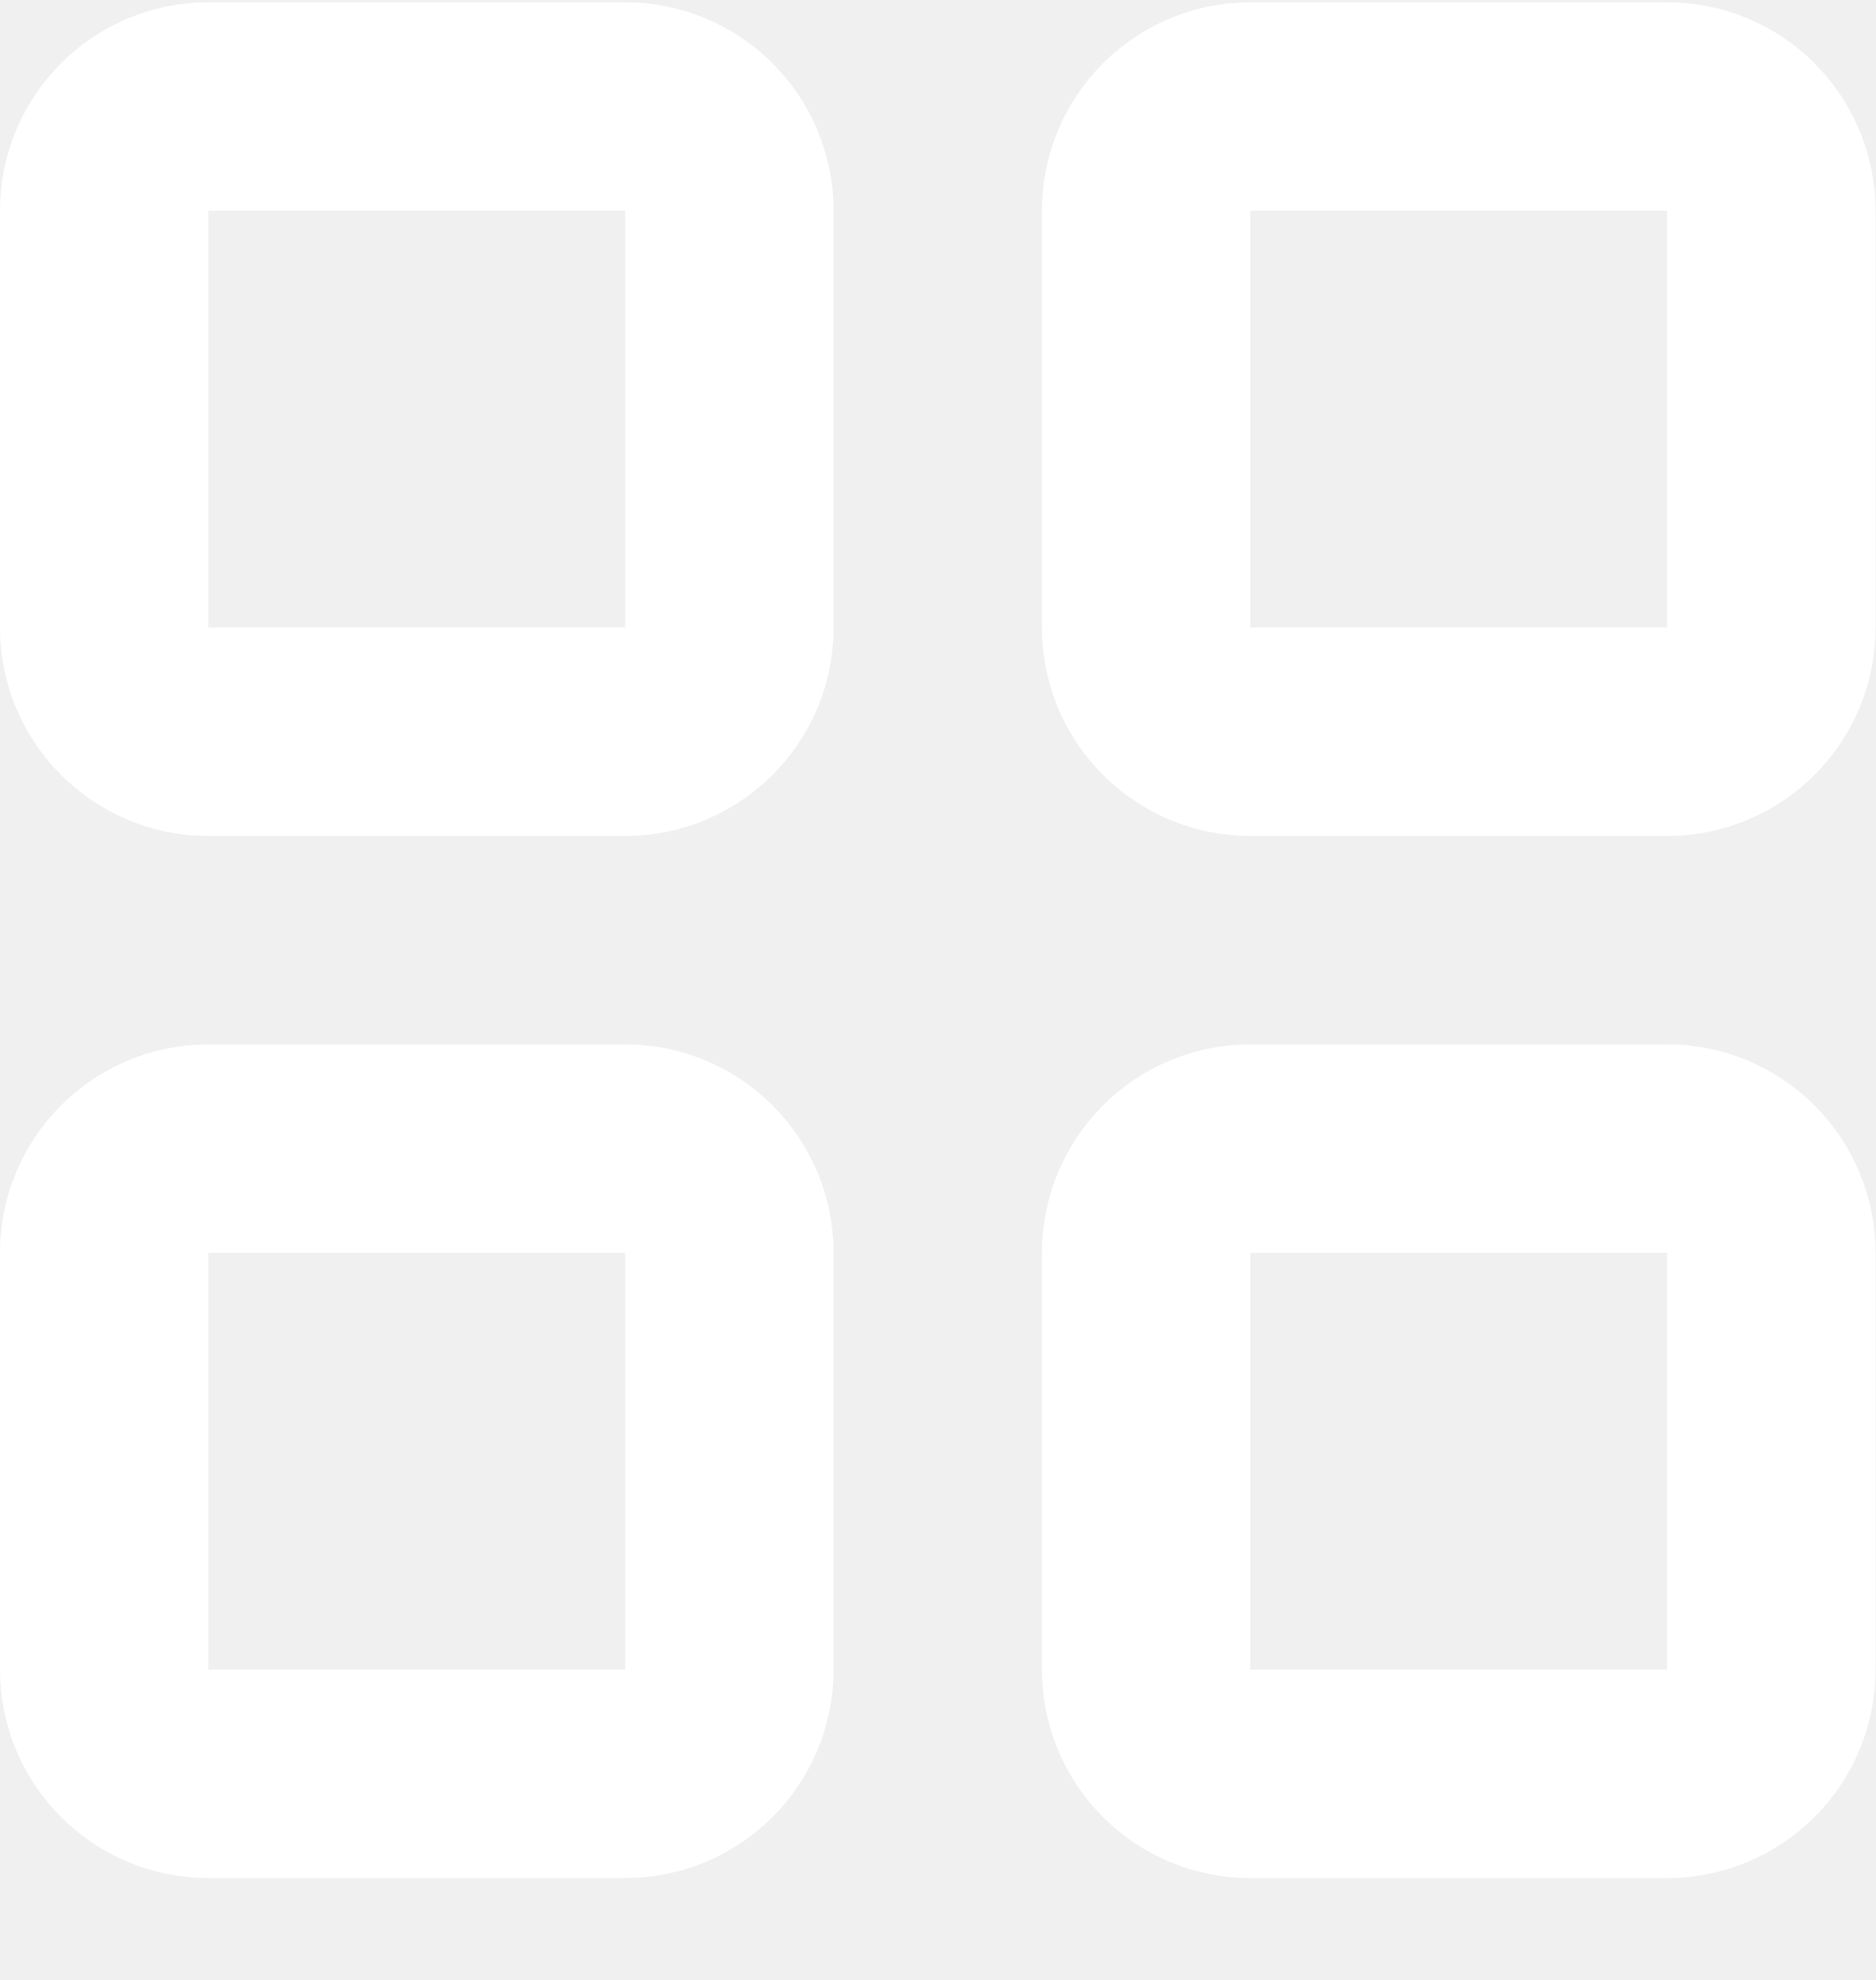
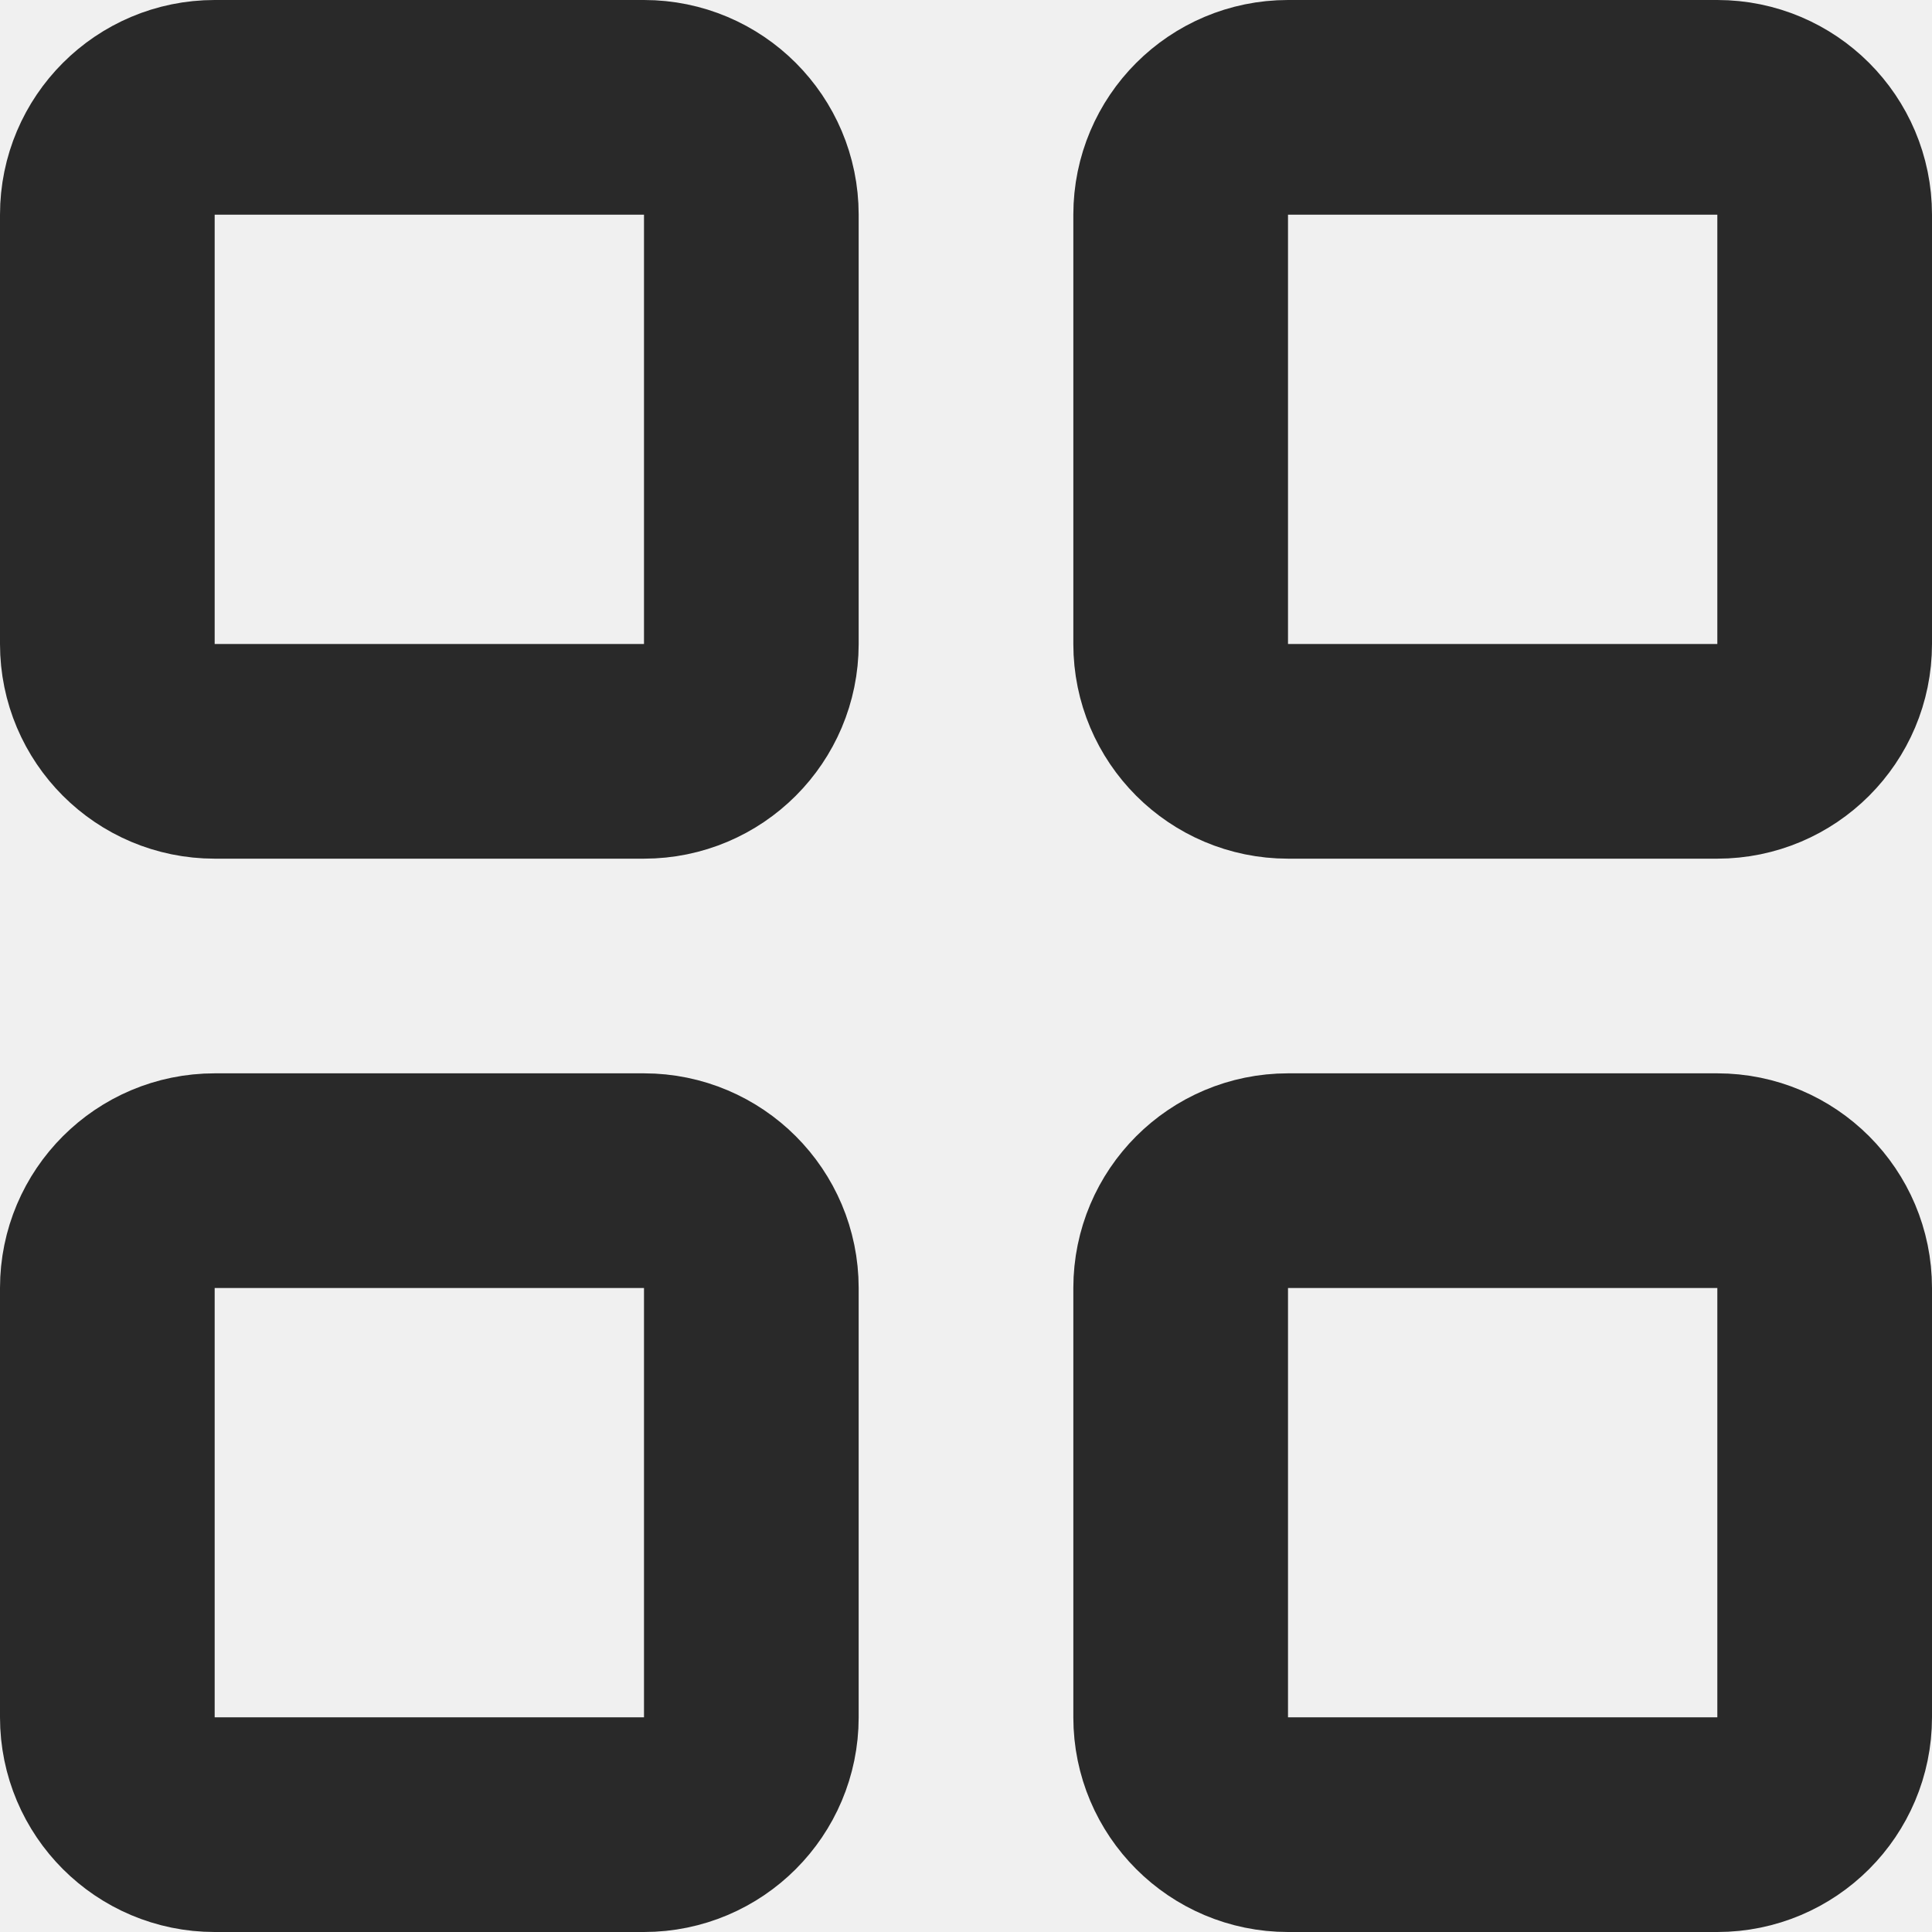
- <svg xmlns="http://www.w3.org/2000/svg" width="18" height="19" viewBox="0 0 18 19" fill="none">
-   <path d="M1 2.022C1 1.469 1.448 1.022 2 1.022H6C6.552 1.022 7 1.469 7 2.022V6.022C7 6.574 6.552 7.022 6 7.022H2C1.448 7.022 1 6.574 1 6.022V2.022Z" stroke="white" stroke-width="2" stroke-linecap="round" stroke-linejoin="round" />
-   <path d="M1 12.022C1 11.469 1.448 11.022 2 11.022H6C6.552 11.022 7 11.469 7 12.022V16.022C7 16.574 6.552 17.022 6 17.022H2C1.448 17.022 1 16.574 1 16.022V12.022Z" stroke="white" stroke-width="2" stroke-linecap="round" stroke-linejoin="round" />
-   <path d="M11 2.022C11 1.469 11.448 1.022 12 1.022H16C16.552 1.022 17 1.469 17 2.022V6.022C17 6.574 16.552 7.022 16 7.022H12C11.448 7.022 11 6.574 11 6.022V2.022Z" stroke="white" stroke-width="2" stroke-linecap="round" stroke-linejoin="round" />
-   <path d="M11 12.022C11 11.469 11.448 11.022 12 11.022H16C16.552 11.022 17 11.469 17 12.022V16.022C17 16.574 16.552 17.022 16 17.022H12C11.448 17.022 11 16.574 11 16.022V12.022Z" stroke="white" stroke-width="2" stroke-linecap="round" stroke-linejoin="round" />
+ <svg xmlns="http://www.w3.org/2000/svg" width="18" height="18" viewBox="0 0 18 18" fill="none">
+   <path d="M1 2C1 1.448 1.448 1 2 1H6C6.552 1 7 1.448 7 2V6C7 6.552 6.552 7 6 7H2C1.448 7 1 6.552 1 6V2Z" stroke="#292929" stroke-width="2" stroke-linecap="round" stroke-linejoin="round" />
+   <path d="M1 12C1 11.448 1.448 11 2 11H6C6.552 11 7 11.448 7 12V16C7 16.552 6.552 17 6 17H2C1.448 17 1 16.552 1 16V12Z" stroke="#292929" stroke-width="2" stroke-linecap="round" stroke-linejoin="round" />
+   <path d="M11 2C11 1.448 11.448 1 12 1H16C16.552 1 17 1.448 17 2V6C17 6.552 16.552 7 16 7H12C11.448 7 11 6.552 11 6V2Z" stroke="#292929" stroke-width="2" stroke-linecap="round" stroke-linejoin="round" />
+   <path d="M11 12C11 11.448 11.448 11 12 11H16C16.552 11 17 11.448 17 12V16C17 16.552 16.552 17 16 17H12C11.448 17 11 16.552 11 16V12Z" stroke="#292929" stroke-width="2" stroke-linecap="round" stroke-linejoin="round" />
</svg>
